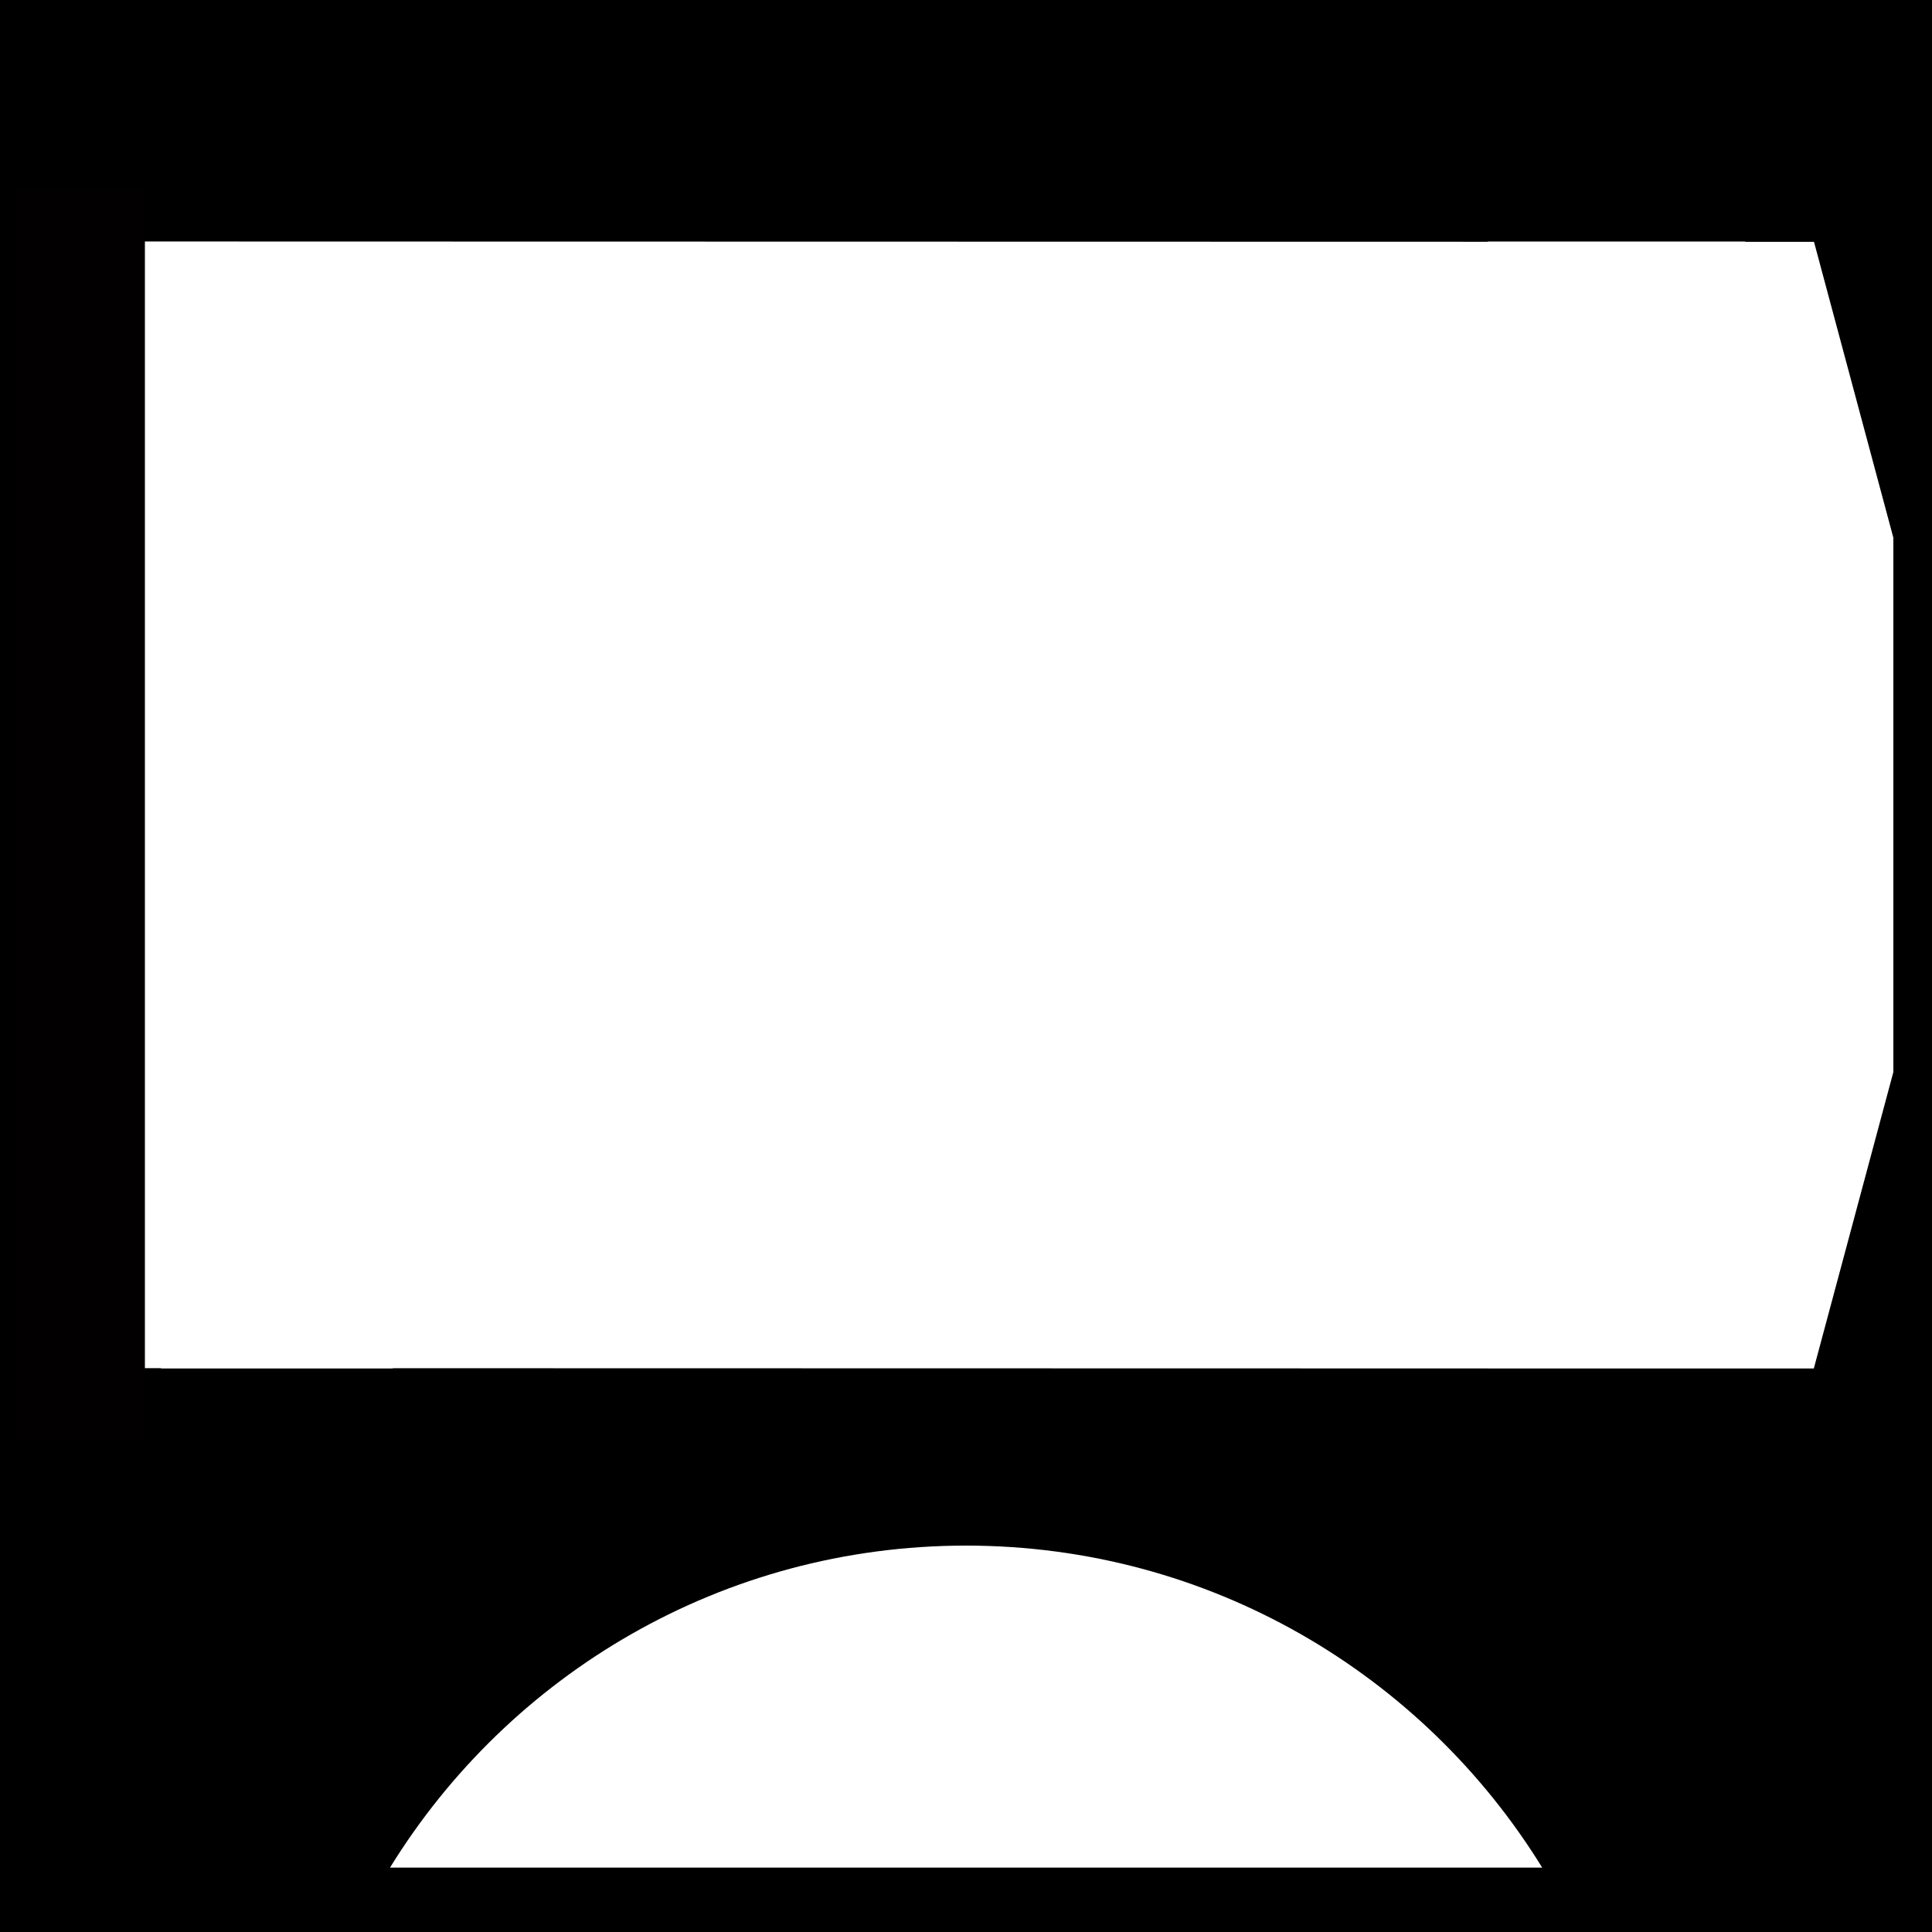
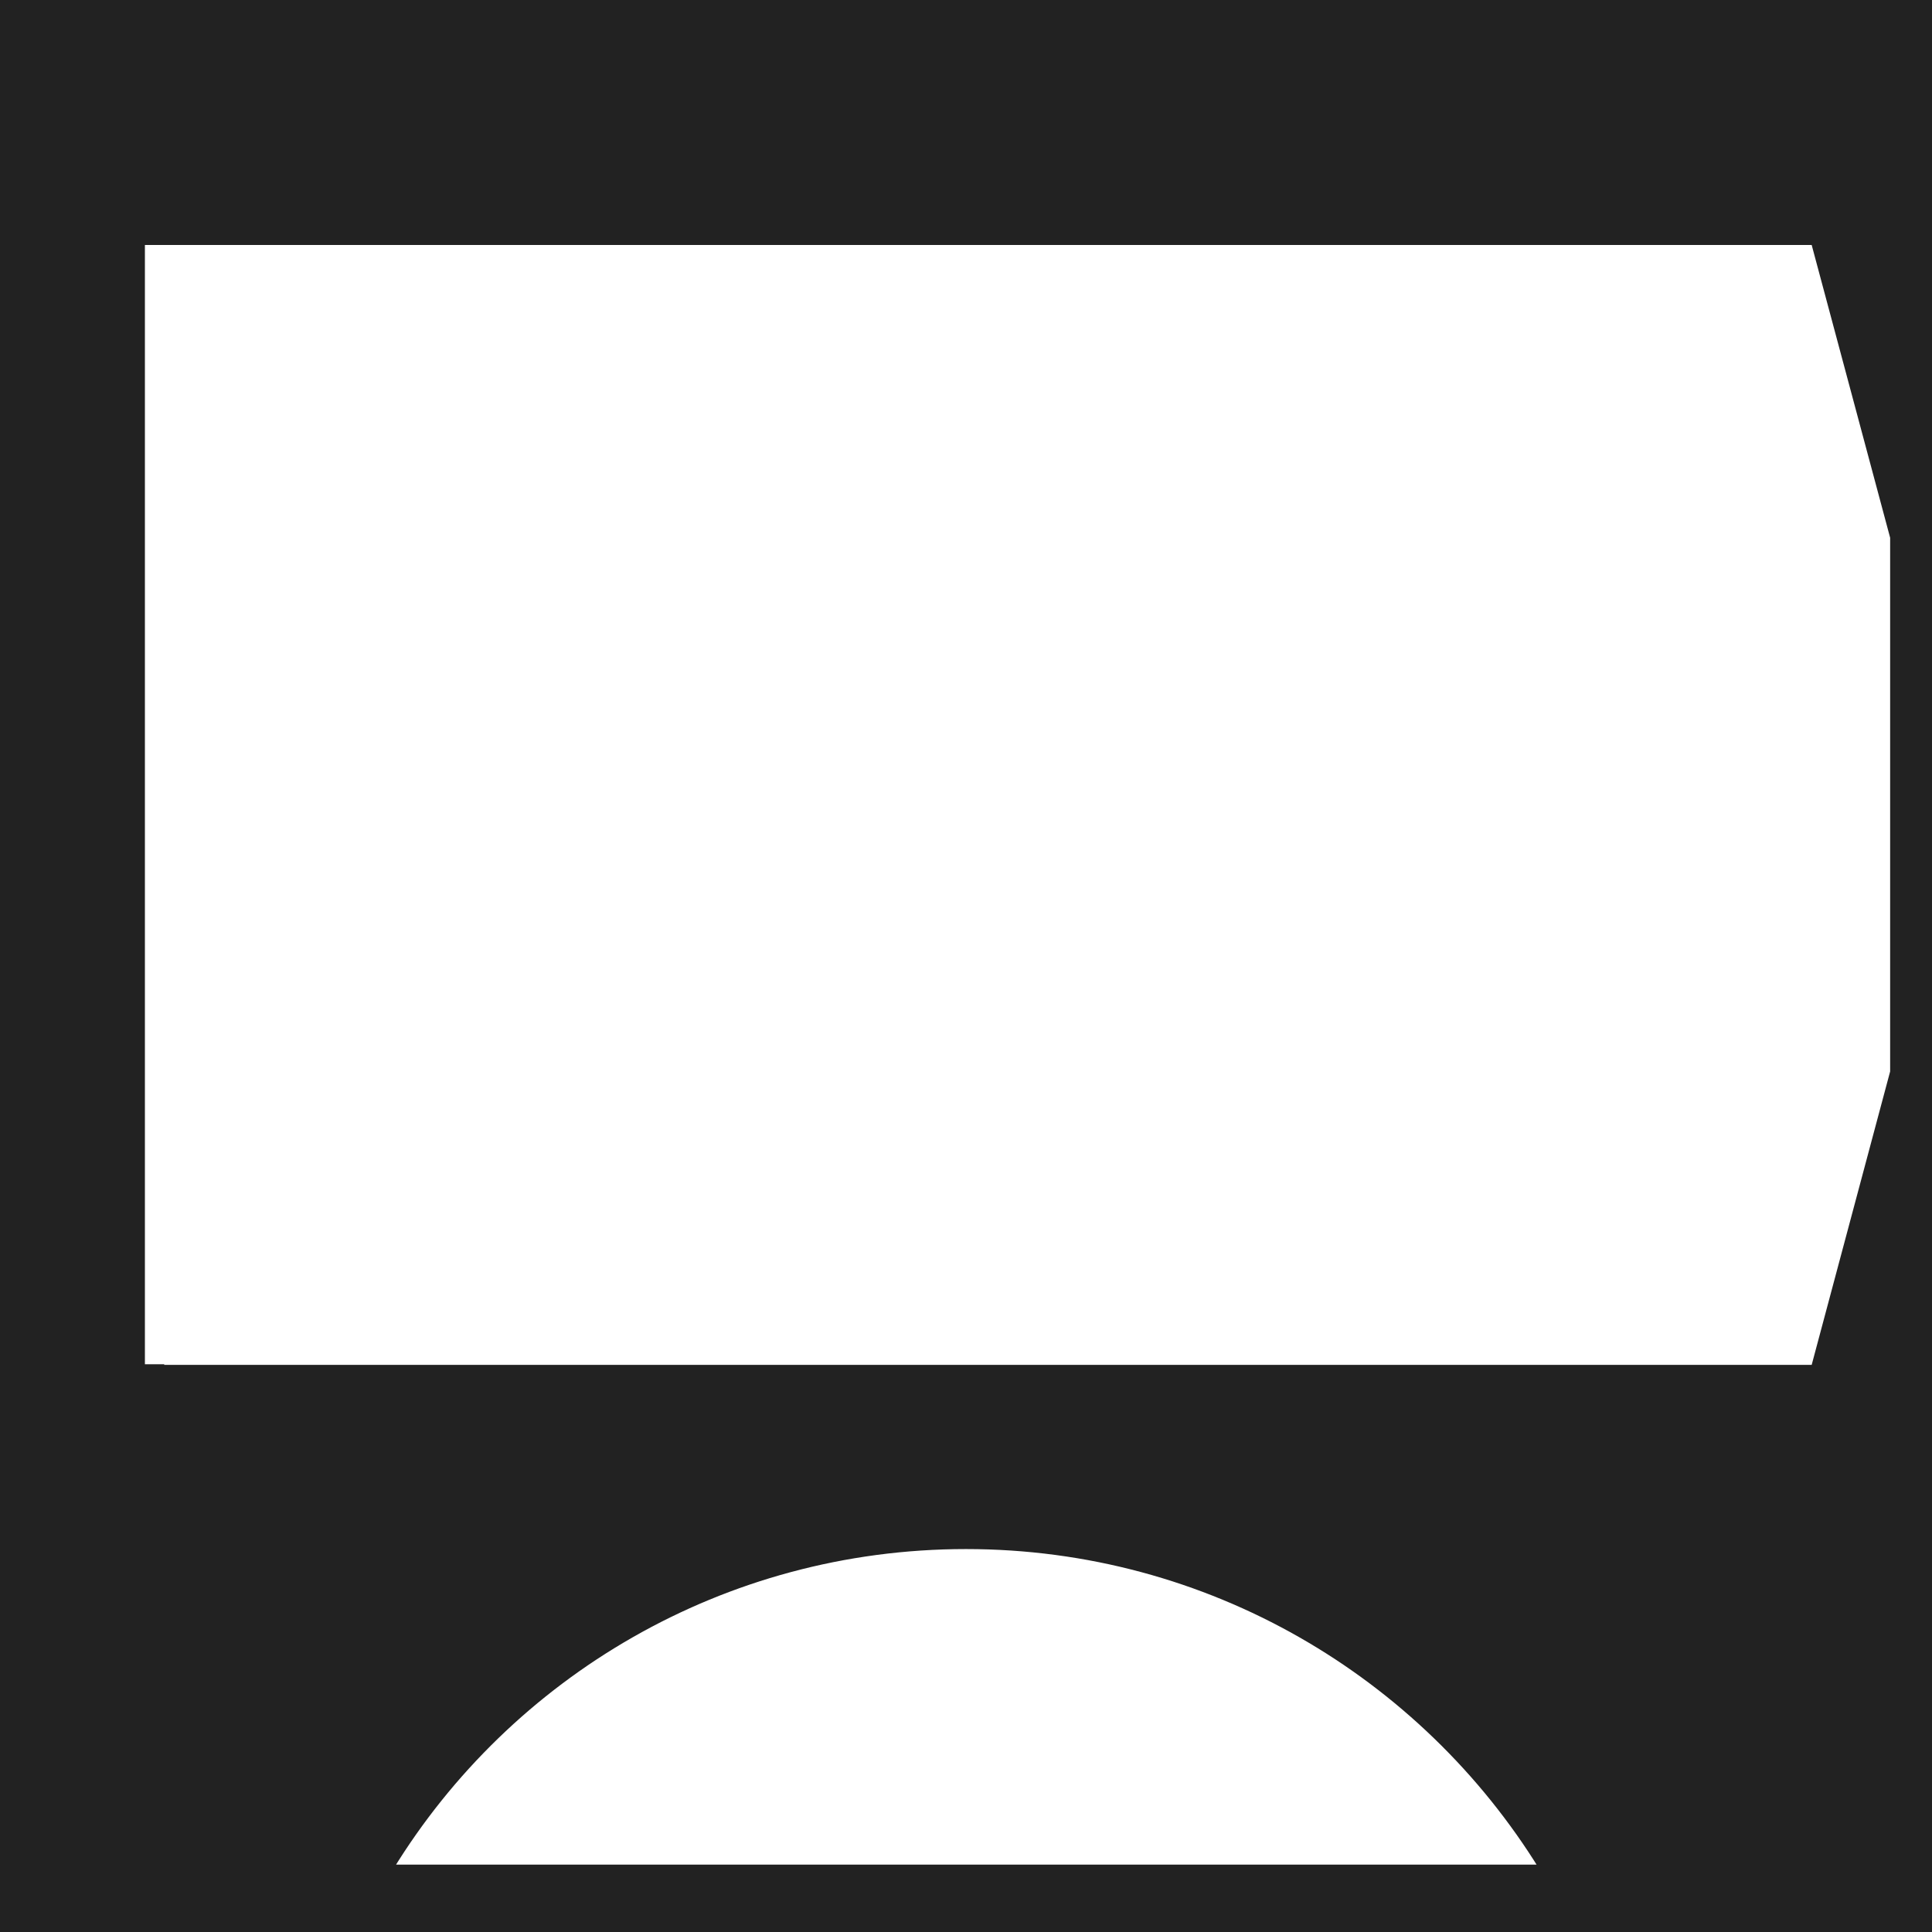
- <svg xmlns="http://www.w3.org/2000/svg" width="300" height="300" id="svg2" version="1.1">
-   <defs id="defs4" />
+ <svg xmlns="http://www.w3.org/2000/svg" version="1.1" id="svg2" x="0px" y="0px" viewBox="-155 247 300 300" style="enable-background:new -155 247 300 300;" xml:space="preserve">
+   <style type="text/css">
+ 	.st0{fill:#222222;stroke:#222222;stroke-miterlimit:10;}
+ 	.st1{fill:none;stroke:#222222;stroke-miterlimit:10;}
+ 	.st2{fill:#222222;}
+ </style>
  <g id="layer1" transform="translate(0,-752.3622)">
-     <path style="fill:#000000;fill-opacity:1;stroke:none" d="M 0 0 L 0 300 L 300 300 L 300 0 L 0 0 z M 18.262 37.496 L 37.076 37.5 L 61 37.5 L 61 37.506 L 231 37.541 L 231 37.5 L 271 37.5 L 271 37.549 L 281.676 37.551 L 294 83.5 L 294 83.562 L 294 166.438 L 293.996 166.451 L 293.996 166.484 L 281.648 212.5 L 271 212.498 L 271 212.5 L 231 212.5 L 231 212.49 L 61 212.455 L 61 212.5 L 25 212.5 L 25 212.447 L 18.289 212.445 L 5.938 166.426 L 5.938 83.445 L 18.262 37.496 z M 150 240 C 187.821 240 220.984 260.003 239.469 290 L 60.562 290 C 79.047 260.003 112.179 240 150 240 z " transform="translate(0,752.3622)" id="rect11308-0-8-0" />
-     <path style="fill:none;fill-rule:evenodd;stroke:#000000;stroke-width:1px;stroke-linecap:butt;stroke-linejoin:miter;stroke-opacity:1" d="m 0,752.362 300,0" id="path11027" />
-     <rect style="fill:#020000;fill-opacity:1;stroke:none;stroke-width:2;stroke-linecap:butt;stroke-linejoin:miter;stroke-miterlimit:4;stroke-dasharray:none;stroke-dashoffset:0;stroke-opacity:1" id="rect33571" width="20" height="194" x="2.5" y="781.862" ry="0" />
+     <path id="rect11308-0-8-0" class="st0" d="M-155,999.4v300h300v-300H-155z M-136.7,1036.9l18.8,0H-94v0l170,0v0h40v0l10.7,0   l12.3,45.9v0.1v82.9l0,0v0l-12.3,46l-10.6,0v0H76v0l-170,0v0h-36v-0.1l-6.7,0l-12.4-46v-83L-136.7,1036.9z M-5,1239.4   c37.8,0,71,20,89.5,50H-94.4C-76,1259.4-42.8,1239.4-5,1239.4z" />
+     <path id="path11027" class="st1" d="M-155,999.4h300" />
+     <rect id="rect33571" x="-152.5" y="1028.9" class="st2" width="20" height="194" />
  </g>
</svg>
